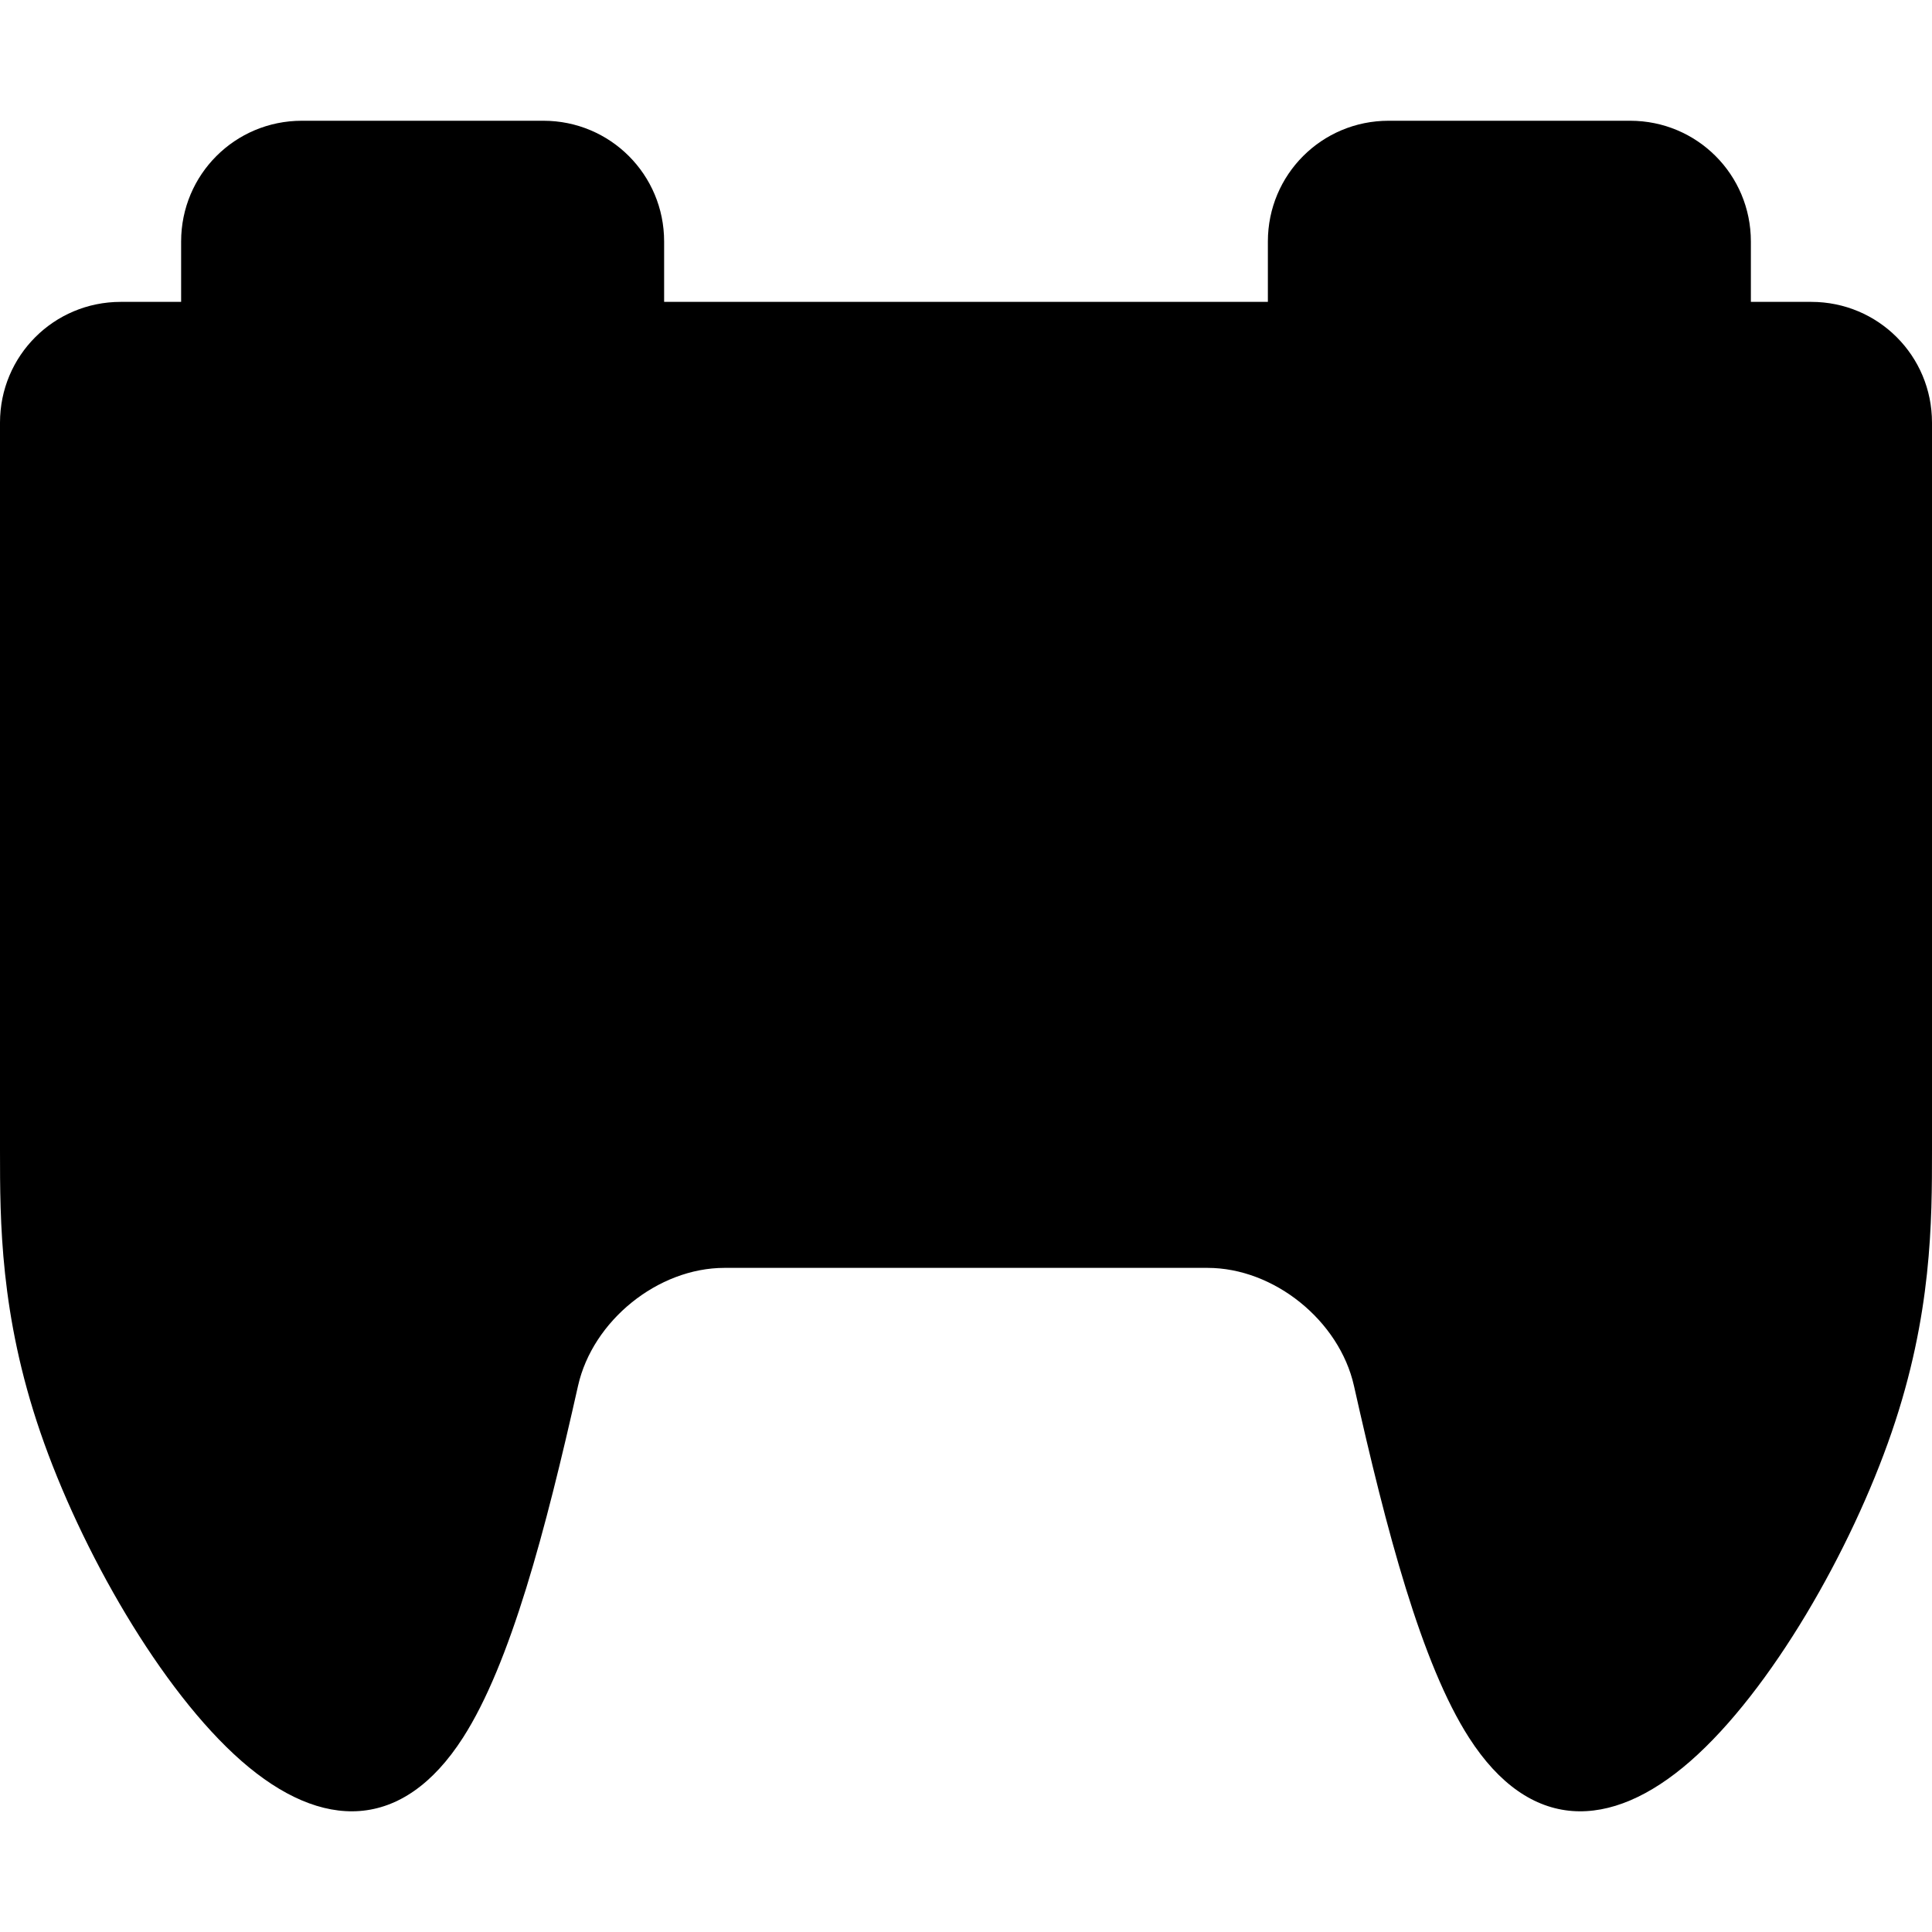
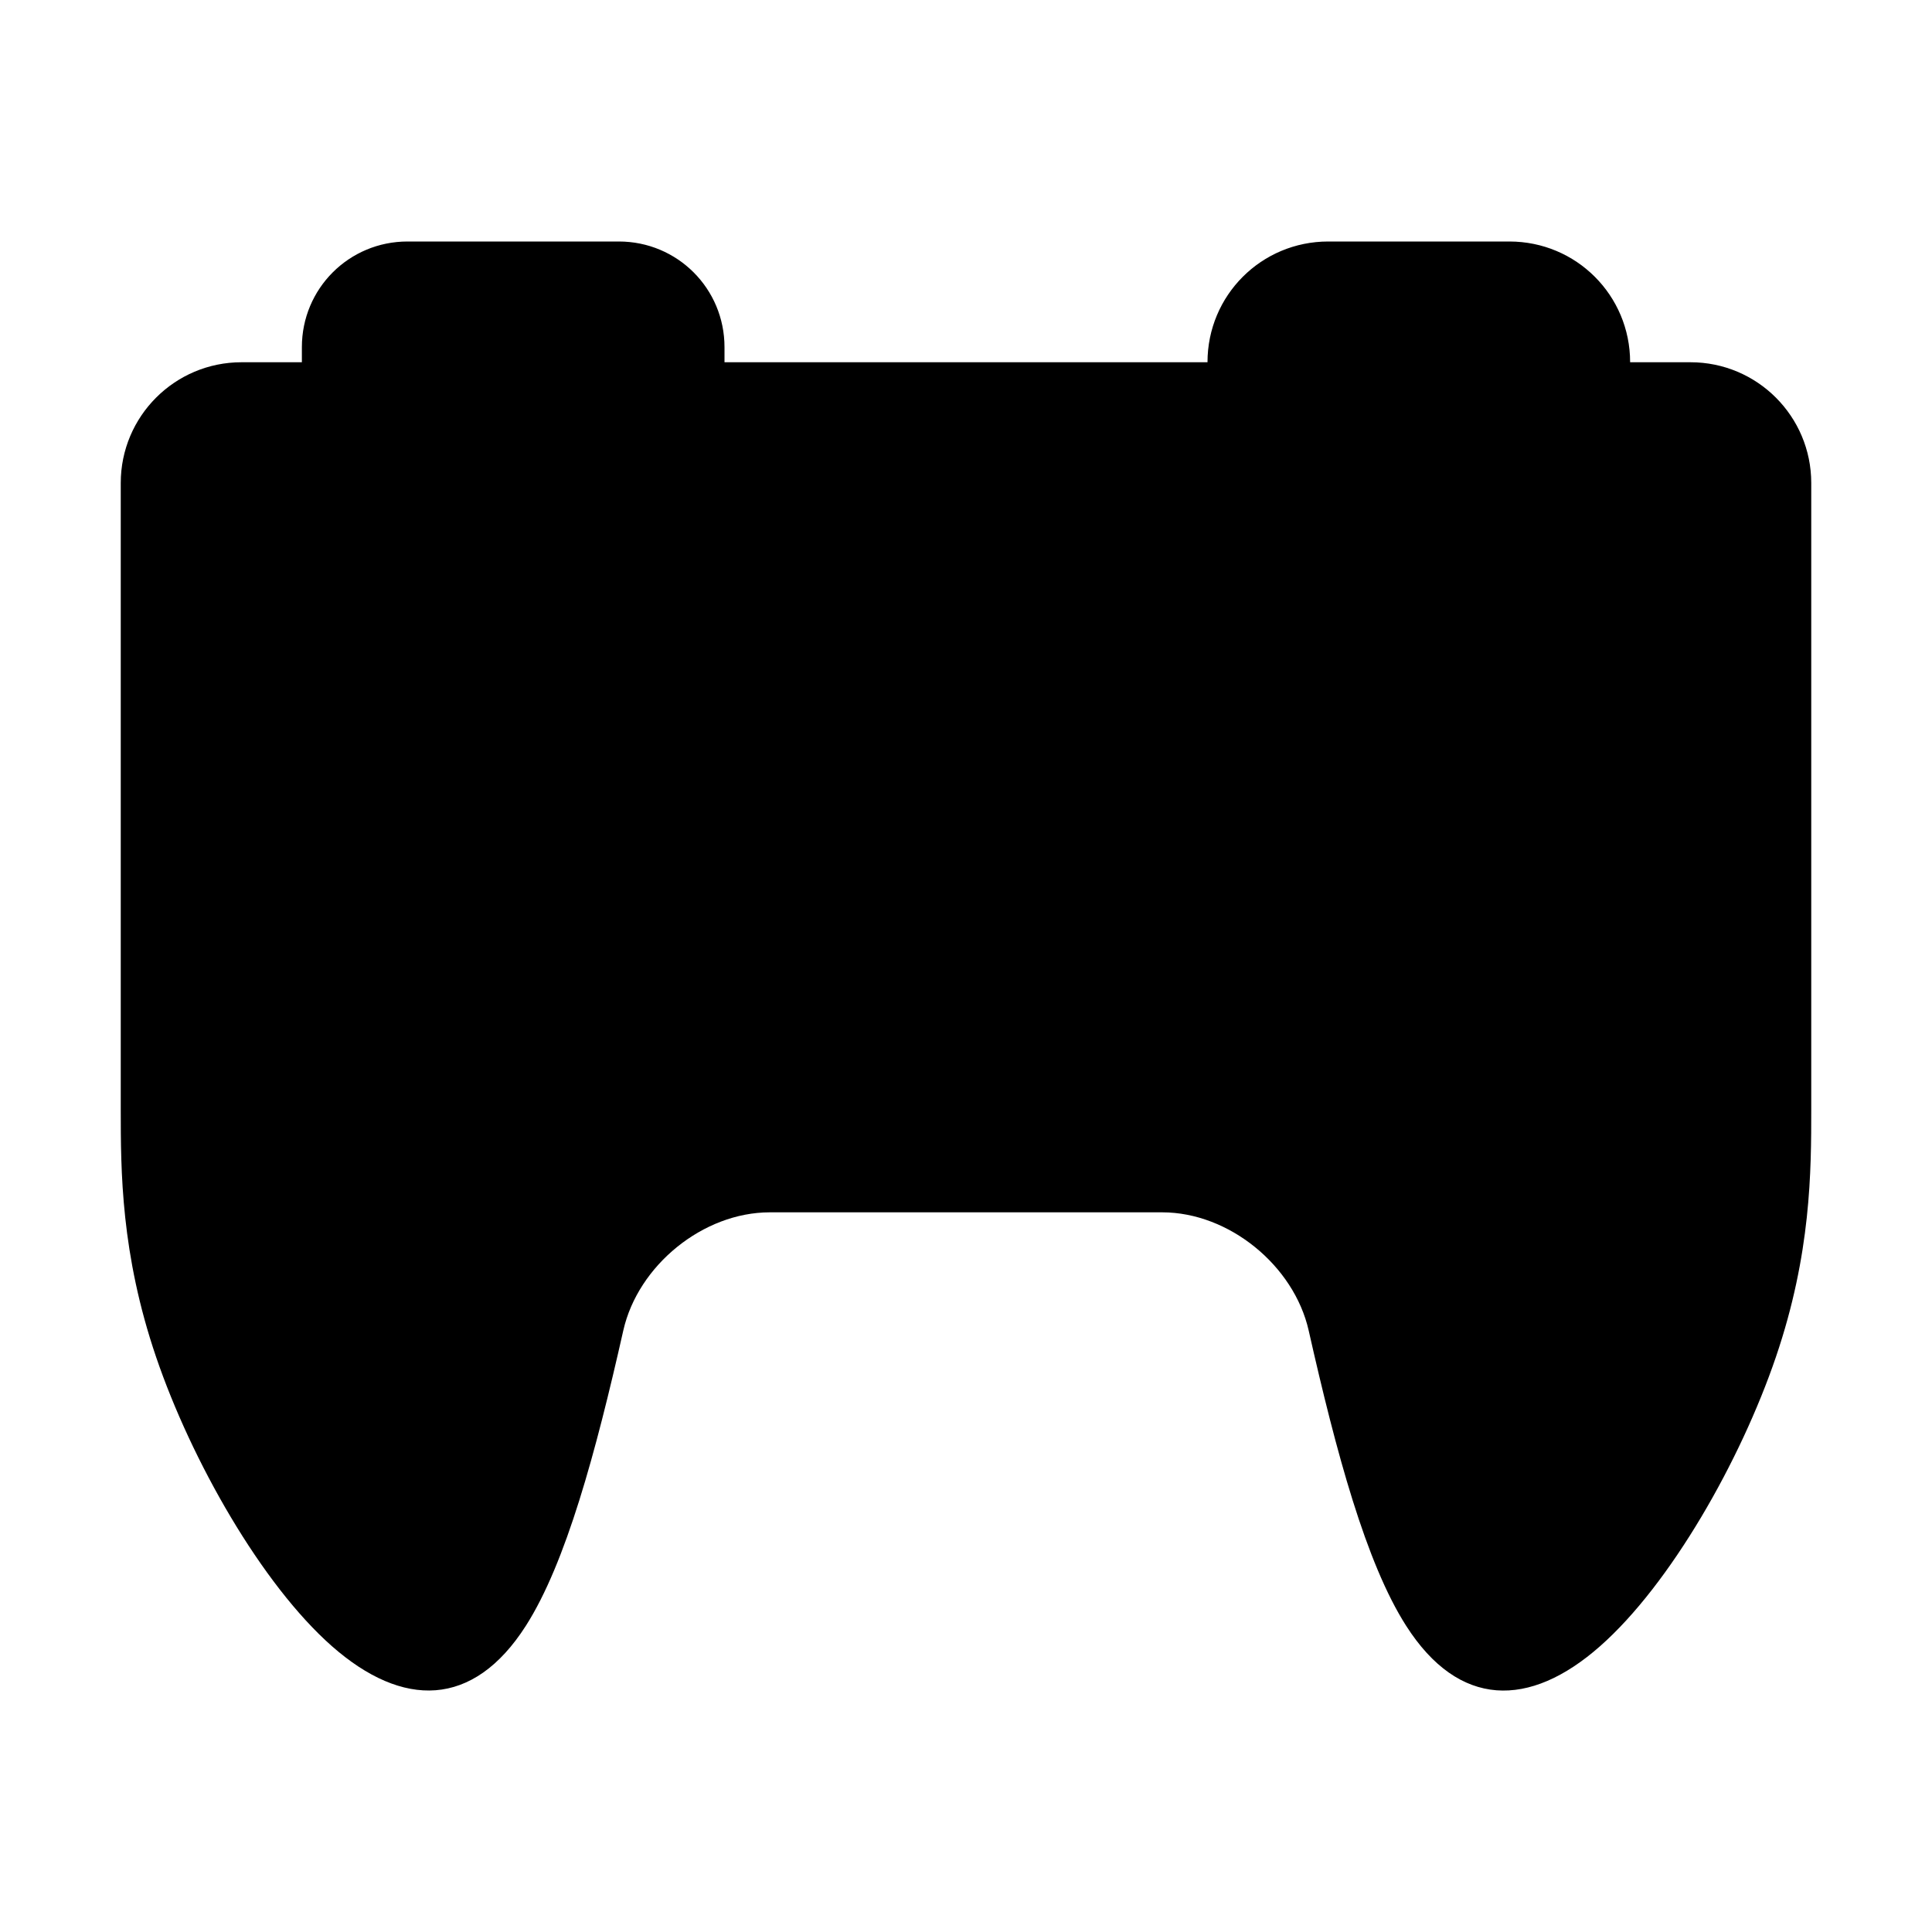
- <svg xmlns="http://www.w3.org/2000/svg" id="SVGRoot" version="1.1" viewBox="0 0 16.0 16.0" height="16.0px" width="16.0px">
+ <svg xmlns="http://www.w3.org/2000/svg" width="16.0px" height="16.0px" viewBox="0 0 16.0 16.0" version="1.1" id="SVGRoot">
  <defs id="defs6696" />
-   <g id="g75493" style="display:inline">
-     <g transform="translate(26.25,-8.8125)" style="display:none" id="g75481">
-       <path id="path75479" d="M 2,2 V 3 H 1 v 8 h 1 v 2 h 1 v 1 h 2 v -4 h 6 v 4 h 2 v -1 h 1 v -2 h 1 V 3 H 14 V 2 H 10 V 3 H 6 V 2 Z M 3,4 H 4 V 5 H 5 V 6 H 4 V 7 H 3 V 6 H 2 V 5 h 1 z m 9,0 h 1 v 1 h 1 V 6 H 13 V 7 H 12 V 6 H 11 V 5 h 1 z m 0,1 v 1 h 1 V 5 Z M 6,7 H 7 V 8 H 6 Z m 3,0 h 1 V 8 H 9 Z" style="color:#000000;display:inline;overflow:visible;visibility:visible;fill:#000000;fill-opacity:1;fill-rule:nonzero;stroke:none;stroke-width:8;marker:none;enable-background:accumulate" />
+   <g style="display:inline" id="g75493">
+     <g id="g75481" style="display:none" transform="translate(26.25,-8.8125)">
+       <path style="color:#000000;display:inline;overflow:visible;visibility:visible;fill:#000000;fill-opacity:1;fill-rule:nonzero;stroke:none;stroke-width:8;marker:none;enable-background:accumulate" d="M 2,2 V 3 H 1 v 8 h 1 v 2 h 1 v 1 h 2 v -4 h 6 v 4 h 2 v -1 h 1 v -2 h 1 V 3 H 14 V 2 H 10 V 3 H 6 V 2 Z M 3,4 H 4 V 5 H 5 V 6 H 4 V 7 H 3 V 6 H 2 V 5 h 1 z m 9,0 h 1 v 1 h 1 V 6 H 13 V 7 H 12 V 6 H 11 V 5 h 1 z m 0,1 v 1 h 1 V 5 Z M 6,7 H 7 V 8 H 6 Z m 3,0 h 1 V 8 H 9 Z" id="path75479" />
    </g>
-     <path d="m 2.5,1 c -0.554,0 -1,0.446 -1,1 V 2.5 H 1 c -0.554,0 -1,0.446 -1,1 v 6 0.027 c 0,0.585 2.7939e-4,1.36 0.334,2.334 C 0.668,12.835 1.333,14 2,14.584 2.667,15.168 3.335,15.168 3.834,14.391 4.228,13.777 4.518,12.677 4.787,11.477 4.908,10.938 5.448,10.5 6,10.5 h 4 c 0.552,0 1.092,0.438 1.213,0.977 0.269,1.201 0.559,2.301 0.953,2.914 0.499,0.777 1.167,0.777 1.834,0.193 0.667,-0.584 1.332,-1.749 1.666,-2.723 C 16,10.888 16,10.112 16,9.527 V 9.5 3.5 c 0,-0.554 -0.446,-1 -1,-1 H 14.5 V 2 c 0,-0.554 -0.446,-1 -1,-1 h -2 c -0.554,0 -1,0.446 -1,1 v 0.5 h -5 V 2 C 5.5,1.446 5.054,1 4.5,1 Z" style="vector-effect:none;fill:#000000;fill-opacity:1;stroke:none;stroke-width:5;stroke-linecap:round;stroke-linejoin:round;stroke-miterlimit:4;stroke-dasharray:none;stroke-dashoffset:0;stroke-opacity:1" id="rect75483" />
+     <path id="rect75483" style="vector-effect:none;fill:#000000;fill-opacity:1;stroke:none;stroke-width:5;stroke-linecap:round;stroke-linejoin:round;stroke-miterlimit:4;stroke-dasharray:none;stroke-dashoffset:0;stroke-opacity:1" d="M 3.375,2 C 2.89,2 2.5,2.39 2.5,2.875 v 0.125 H 2 A 1,1 0 0 0 1,4 v 5.16 0.023 C 1,9.698 1.001,10.382 1.293,11.239 1.585,12.096 2.166,13.12 2.75,13.634 3.334,14.147 3.918,14.148 4.355,13.464 4.687,12.944 4.934,12.029 5.162,11.018 5.284,10.479 5.823,10.04 6.375,10.04 h 3.25 c 0.552,0 1.091,0.44 1.213,0.979 0.228,1.011 0.475,1.926 0.807,2.445 0.437,0.684 1.022,0.684 1.605,0.17 0.584,-0.514 1.165,-1.538 1.457,-2.395 C 14.999,10.382 15,9.698 15,9.184 V 9.161 4 A 1,1 0 0 0 14,3 H 13.5 C 13.5,2.446 13.054,2 12.5,2 H 11 C 10.446,2 10,2.446 10,3 H 6 V 2.875 C 6,2.39 5.61,2 5.125,2 Z" />
  </g>
</svg>
